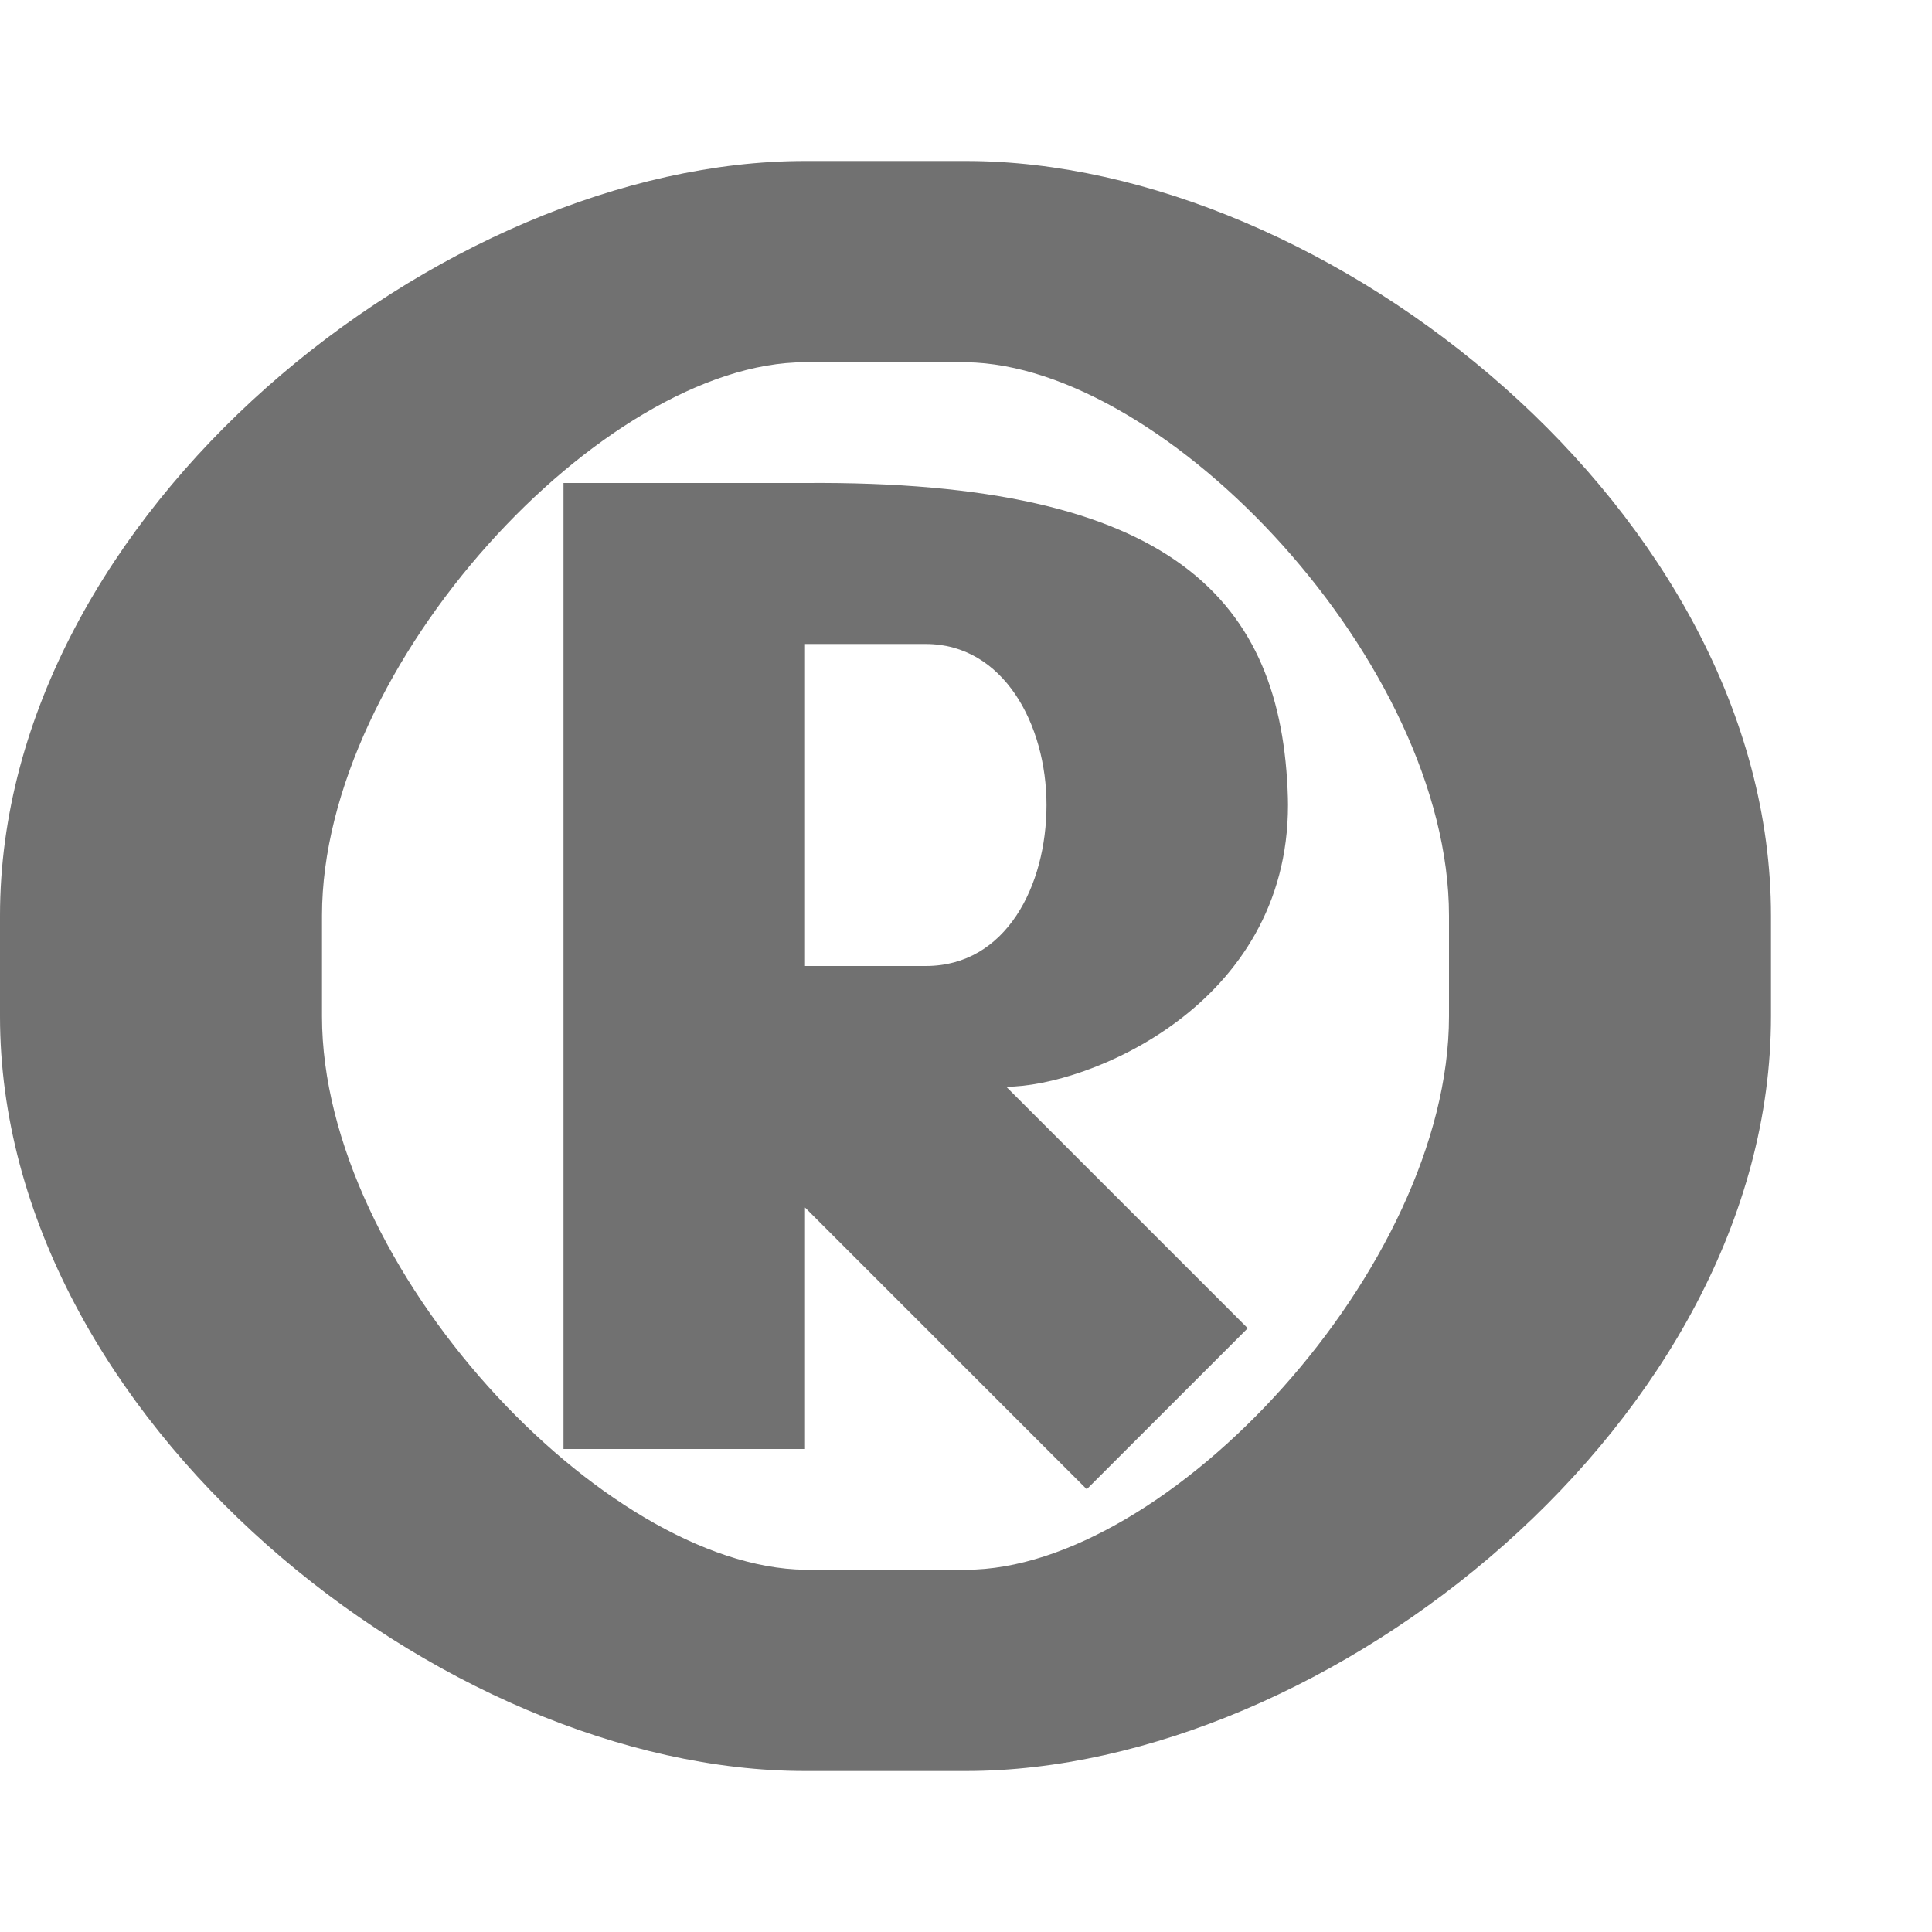
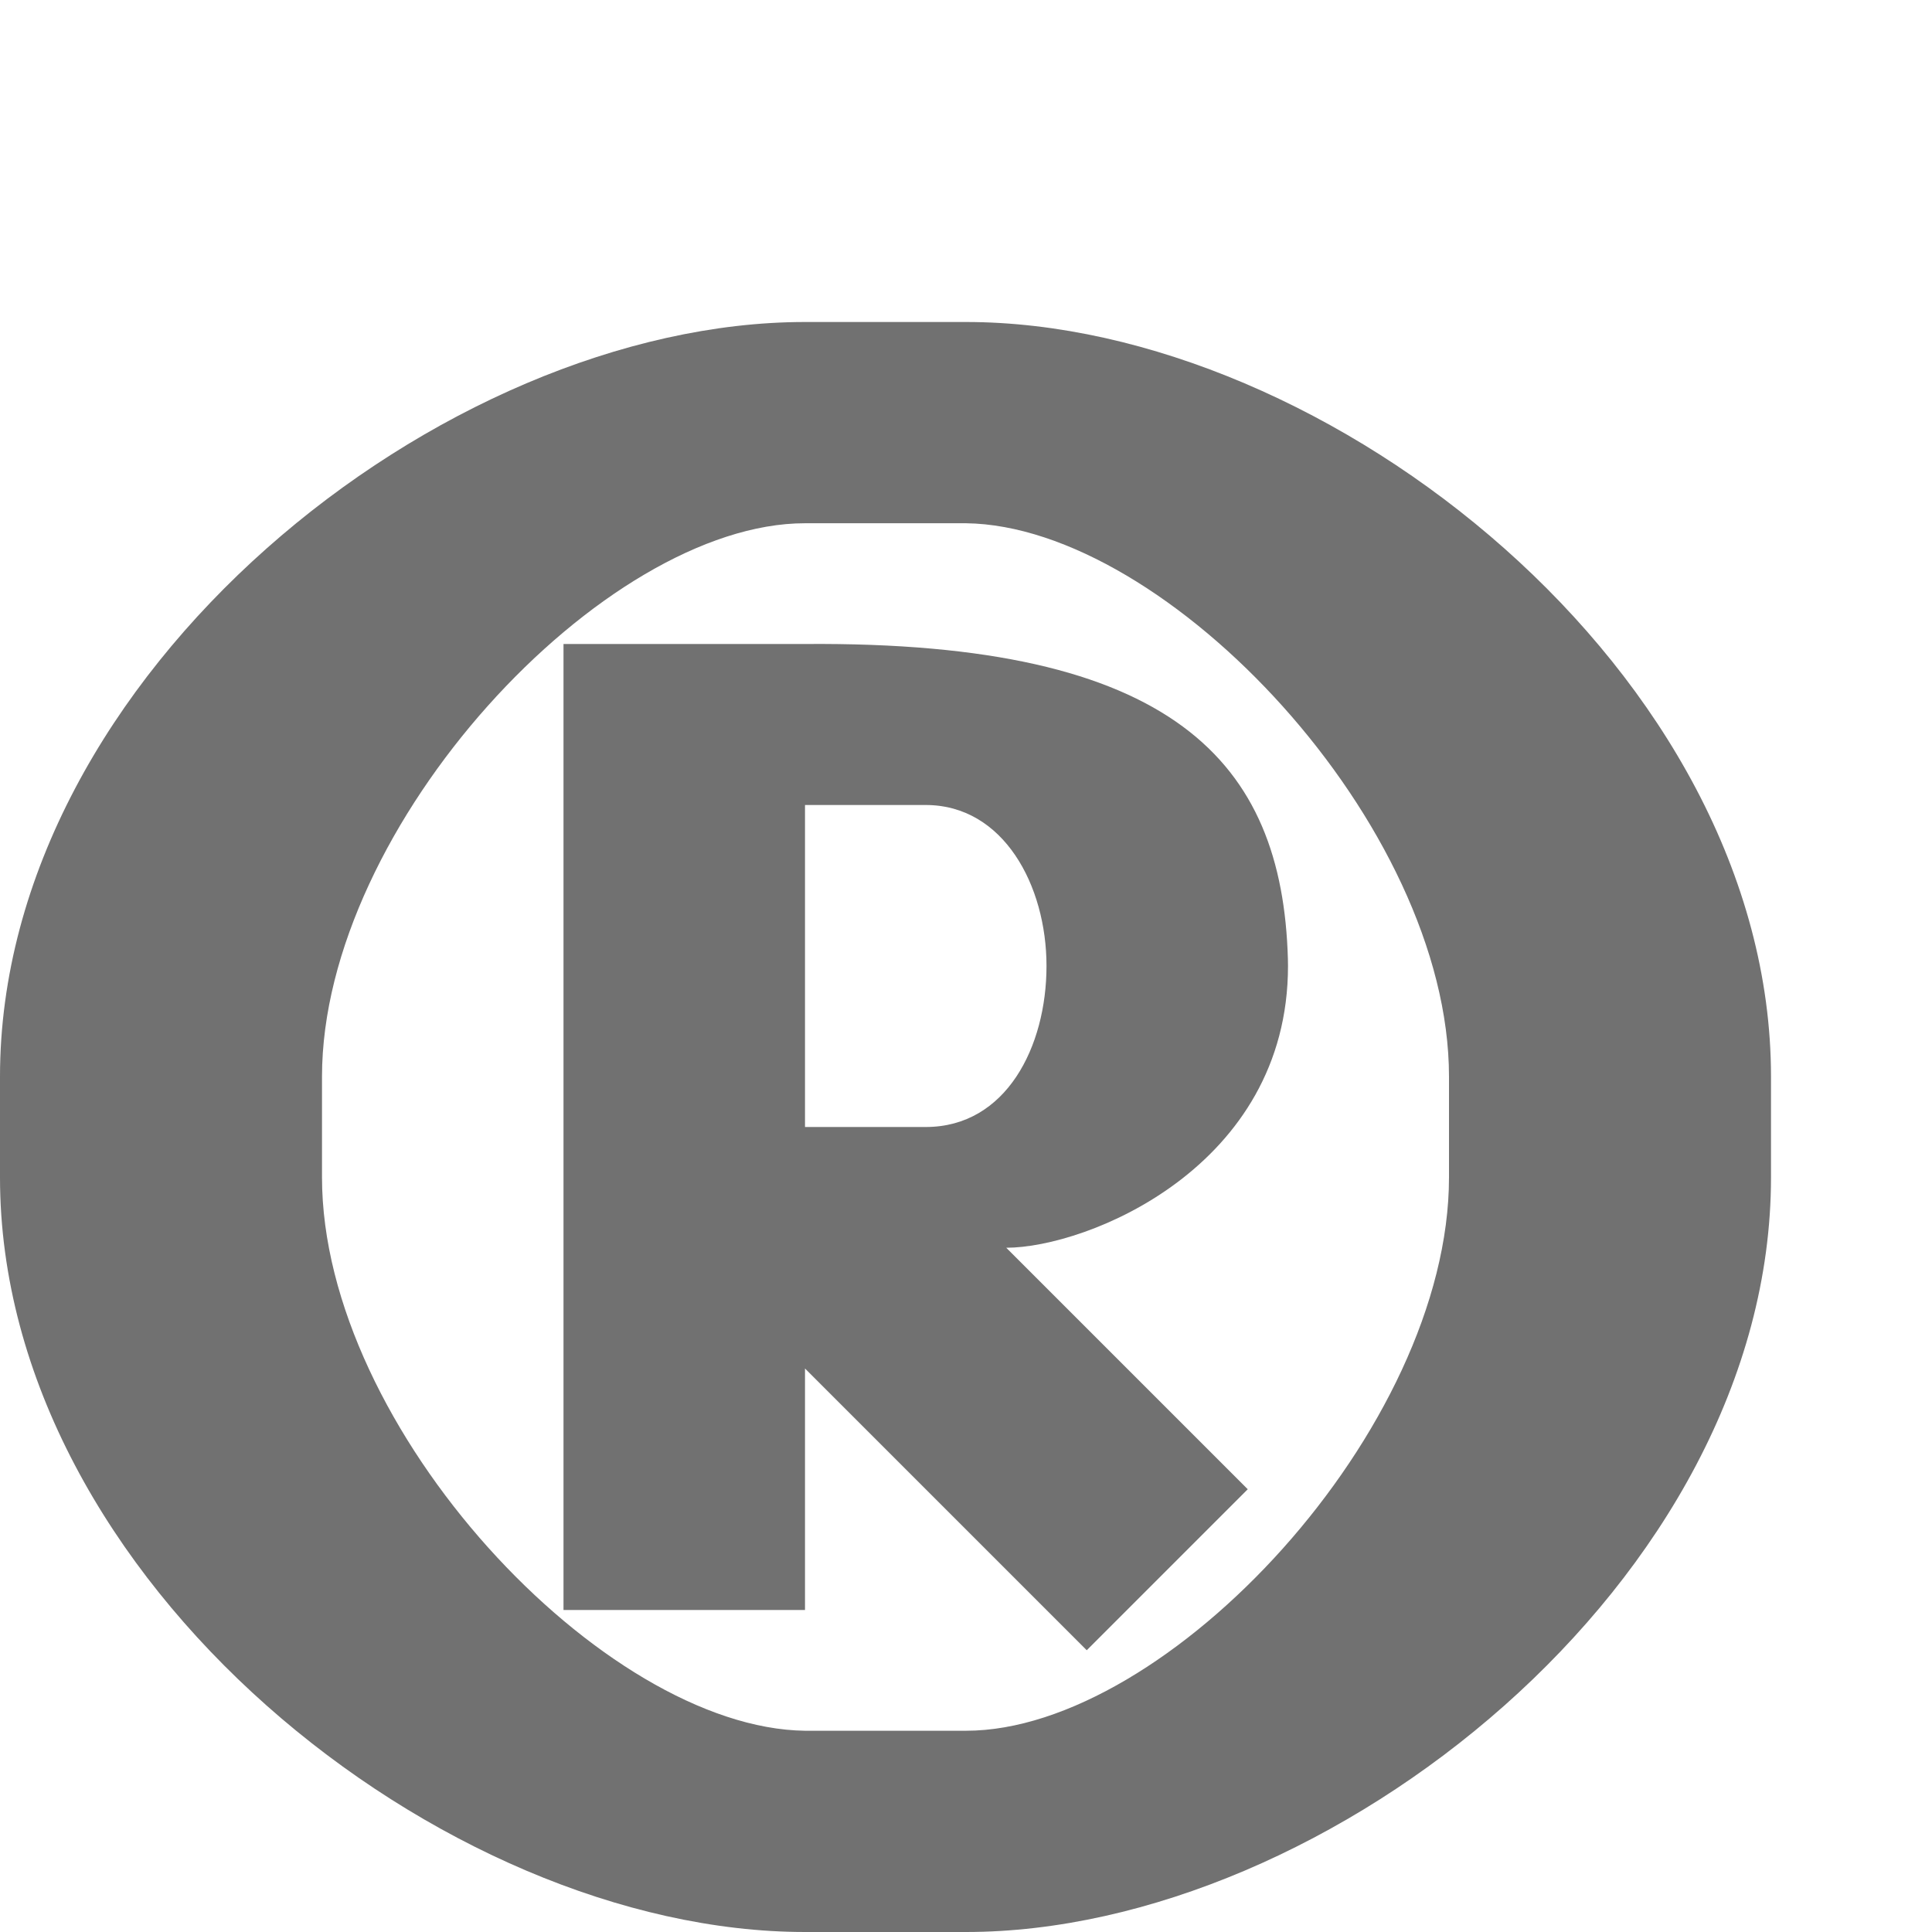
<svg xmlns="http://www.w3.org/2000/svg" width="1200" height="1200" viewBox="0 0 1200 1200" version="1.1" id="svg1" xml:space="preserve">
  <defs id="defs1" />
  <g id="layer1">
    <g id="layer1-8" transform="translate(100,300)">
-       <path id="path2-8-0" style="fill:#000000;fill-opacity:0.555;fill-rule:evenodd;stroke-width:1.118" d="m 500,675 c 125,0 300,-187.5 300,-343.75 v -62.5 C 800,112.5 624.993,-73.404 500,-75 H 400 C 275,-75 100,112.5 100,268.75 v 62.5 C 100,487.5 275.007,673.404 400,675 Z M 400,800 C 175,800 -100,581.25 -100,331.25 v -62.5 C -100,18.75 175,-200 400,-200 h 100 c 225,0 500,218.75 500,468.75 v 62.5 C 1000,581.25 725,800 500,800 Z" />
-       <path id="path2-8" style="fill:#000000;fill-opacity:0.555;fill-rule:evenodd;stroke-width:1" d="M 675,525 525,375 c 50,0 175,-50 175,-175 0,-1.493 -0.021,-2.979 -0.064,-4.458 C 696.417,73.219 629.168,-1.799 400,0 H 250 V 600 H 400 V 450 L 575,625 Z M 400,300 V 100 h 75 c 48.285,0 75,50 75,100 0,50 -25,100 -75,100 z" />
+       <path id="path2-8-0" style="fill:#000000;fill-opacity:0.555;fill-rule:evenodd;stroke-width:1.118" d="m 500,775 c 125,0 300,-187.5 300,-343.75 v -62.5 C 800,212.5 624.993,26.596 500,25 H 400 C 275,25 100,212.5 100,368.75 v 62.5 C 100,587.5 275.007,773.404 400,775 Z M 400,900 C 175,900 -100,681.25 -100,431.25 v -62.5 C -100,118.75 175,-100 400,-100 h 100 c 225,0 500,218.75 500,468.75 v 62.5 C 1000,681.25 725,900 500,900 Z" />
+       <path id="path2-8" style="fill:#000000;fill-opacity:0.555;fill-rule:evenodd;stroke-width:1" d="M 675,625 525,475 c 50,0 175,-50 175,-175 0,-1.493 -0.021,-2.979 -0.064,-4.458 C 696.417,173.219 629.168,98.201 400,100 H 250 V 700 H 400 V 550 L 575,725 Z M 400,400 V 200 h 75 c 48.285,0 75,50 75,100 0,50 -25,100 -75,100 z" />
    </g>
  </g>
</svg>
